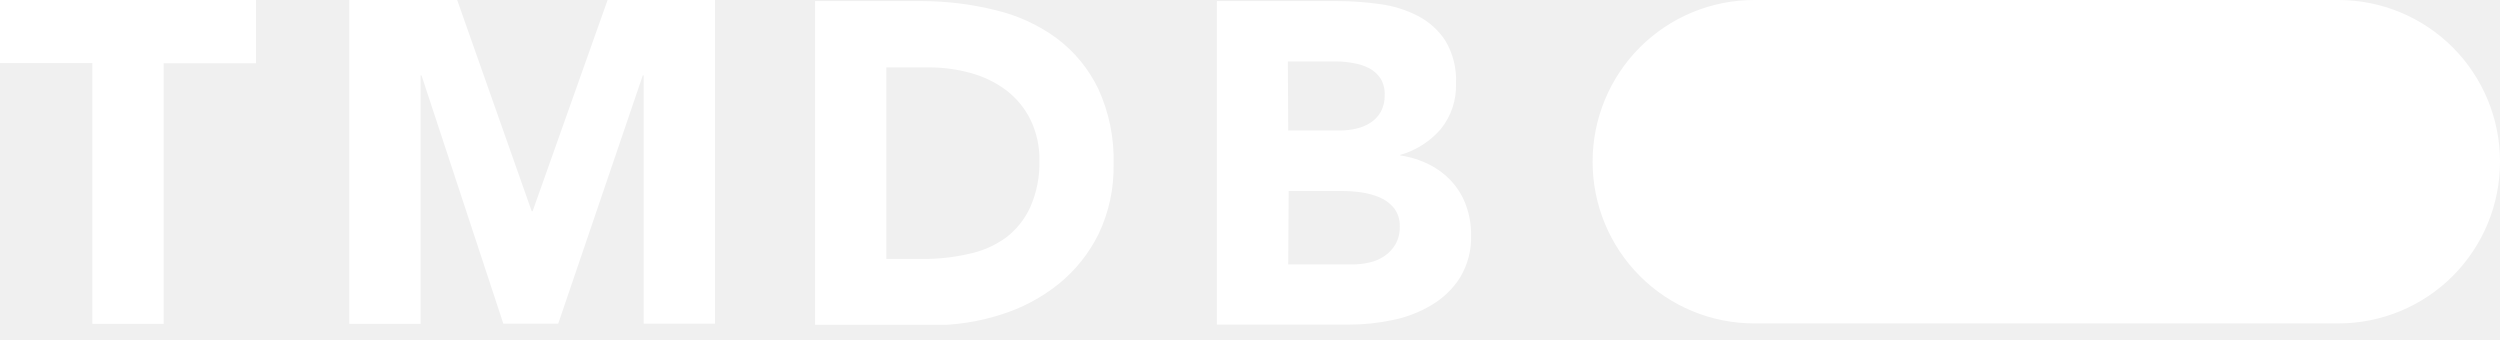
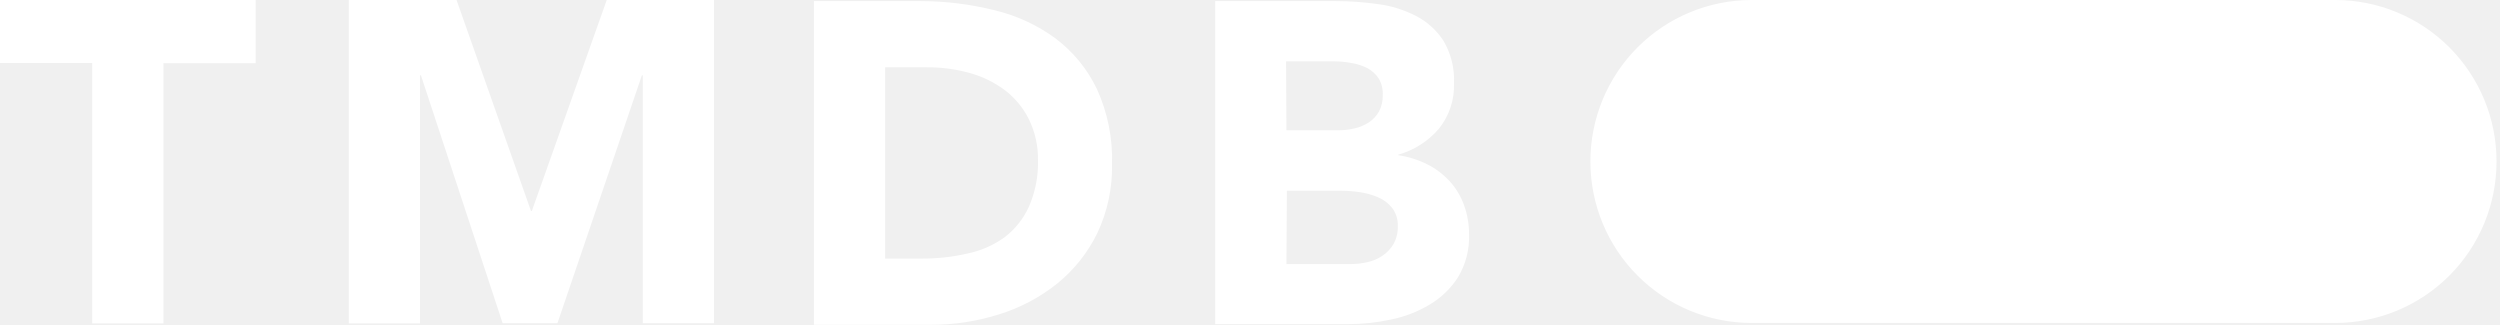
- <svg xmlns="http://www.w3.org/2000/svg" width="140" height="19" viewBox="0 0 140 19" fill="none">
-   <g clip-path="url(#clip0_708_948)">
-     <path d="M98.234 18.111H130.952C132.141 18.111 133.317 17.877 134.415 17.422C135.512 16.967 136.51 16.301 137.35 15.461C138.19 14.62 138.857 13.623 139.311 12.525C139.766 11.428 140 10.251 140 9.063C140.002 7.874 139.769 6.695 139.316 5.596C138.862 4.496 138.196 3.497 137.355 2.655C136.515 1.814 135.517 1.146 134.418 0.69C133.32 0.235 132.142 -1.71428e-06 130.952 0L98.234 0C97.044 -1.71428e-06 95.866 0.235 94.768 0.69C93.669 1.146 92.671 1.814 91.83 2.655C90.99 3.497 90.324 4.496 89.87 5.596C89.416 6.695 89.184 7.874 89.186 9.063C89.186 11.463 90.139 13.764 91.836 15.461C93.533 17.157 95.834 18.111 98.234 18.111ZM5.172 18.136H9.165V3.543H14.337V0H0V3.533H5.172V18.136ZM19.56 18.136H23.553V4.224H23.605L28.187 18.126H31.26L35.996 4.224H36.047V18.126H40.041V0H34.025L29.826 11.828H29.775L25.602 0H19.56V18.136ZM45.643 0.061H51.633C53.028 0.064 54.417 0.236 55.771 0.573C57.003 0.866 58.164 1.402 59.186 2.151C60.174 2.894 60.969 3.863 61.505 4.977C62.111 6.301 62.404 7.746 62.361 9.201C62.388 10.542 62.104 11.87 61.531 13.082C60.997 14.173 60.232 15.134 59.288 15.899C58.322 16.673 57.219 17.258 56.037 17.624C54.787 18.021 53.483 18.22 52.171 18.213H45.643V0.061ZM49.636 14.501H51.685C52.546 14.507 53.405 14.412 54.245 14.219C54.994 14.067 55.702 13.758 56.324 13.313C56.917 12.864 57.388 12.275 57.696 11.598C58.055 10.779 58.23 9.891 58.208 8.996C58.223 8.195 58.048 7.402 57.696 6.682C57.377 6.044 56.916 5.487 56.349 5.054C55.76 4.616 55.095 4.292 54.388 4.096C53.608 3.878 52.802 3.77 51.992 3.774H49.636V14.501ZM68.146 0.061H74.905C75.698 0.062 76.491 0.118 77.276 0.23C78.021 0.327 78.743 0.552 79.411 0.896C80.035 1.22 80.564 1.7 80.947 2.289C81.372 3.008 81.577 3.836 81.536 4.67C81.571 5.599 81.267 6.509 80.681 7.23C80.083 7.923 79.294 8.425 78.413 8.674V8.705C78.98 8.786 79.53 8.958 80.041 9.217C80.513 9.454 80.938 9.775 81.295 10.164C81.649 10.554 81.922 11.009 82.099 11.505C82.29 12.03 82.385 12.585 82.381 13.144C82.412 13.985 82.198 14.817 81.766 15.54C81.365 16.169 80.821 16.695 80.179 17.076C79.504 17.481 78.765 17.767 77.993 17.921C77.197 18.092 76.385 18.178 75.571 18.177H68.146V0.061ZM72.14 7.307H75.033C75.34 7.308 75.646 7.274 75.945 7.204C76.23 7.142 76.503 7.03 76.749 6.871C76.989 6.717 77.187 6.506 77.327 6.257C77.477 5.974 77.551 5.656 77.542 5.335C77.559 5.01 77.48 4.686 77.317 4.403C77.158 4.162 76.942 3.963 76.687 3.825C76.402 3.682 76.096 3.583 75.781 3.533C75.469 3.473 75.151 3.442 74.834 3.441H72.12L72.14 7.307ZM72.14 14.808H75.725C76.04 14.809 76.354 14.774 76.662 14.706C76.967 14.643 77.258 14.521 77.517 14.347C77.775 14.177 77.99 13.949 78.146 13.681C78.315 13.376 78.398 13.031 78.387 12.683C78.401 12.316 78.289 11.954 78.07 11.659C77.855 11.393 77.576 11.185 77.261 11.055C76.933 10.918 76.588 10.823 76.237 10.773C75.889 10.724 75.538 10.698 75.187 10.696H72.166L72.14 14.808Z" fill="white" />
-   </g>
-   <defs>
-     <clipPath id="clip0_708_948">
-       <rect width="140" height="18.187" fill="white" />
-     </clipPath>
-   </defs>
+ <svg xmlns="http://www.w3.org/2000/svg" width="185" height="24" viewBox="0 0 185 24" fill="none">
+   <path d="M129.628 23.899H172.804C174.372 23.899 175.924 23.59 177.373 22.99C178.822 22.39 180.138 21.51 181.246 20.402C182.355 19.293 183.234 17.977 183.834 16.528C184.434 15.08 184.743 13.527 184.743 11.96C184.746 10.39 184.439 8.835 183.84 7.384C183.241 5.933 182.362 4.615 181.254 3.504C180.145 2.393 178.828 1.512 177.378 0.911C175.928 0.309 174.374 -2.26215e-06 172.804 0L129.628 0C128.059 -2.26215e-06 126.505 0.309 125.055 0.911C123.605 1.512 122.288 2.393 121.179 3.504C120.07 4.615 119.191 5.933 118.592 7.384C117.993 8.835 117.687 10.39 117.689 11.96C117.689 15.126 118.947 18.163 121.186 20.402C123.425 22.641 126.462 23.899 129.628 23.899ZM6.824 23.932H12.095V4.676H18.919V0H0V4.662H6.824V23.932ZM25.811 23.932H31.081V5.574H31.149L37.196 23.919H41.25L47.5 5.574H47.568V23.919H52.838V0H44.899L39.358 15.608H39.291L33.784 0H25.811V23.932ZM60.23 0.081H68.135C69.976 0.084 71.809 0.311 73.595 0.757C75.221 1.143 76.753 1.85 78.101 2.838C79.405 3.818 80.455 5.097 81.162 6.568C81.962 8.314 82.348 10.222 82.29 12.142C82.327 13.911 81.952 15.664 81.196 17.264C80.492 18.703 79.482 19.971 78.237 20.98C76.962 22.002 75.507 22.774 73.946 23.257C72.296 23.78 70.575 24.043 68.845 24.034H60.23V0.081ZM65.5 19.135H68.203C69.339 19.143 70.473 19.018 71.581 18.764C72.57 18.563 73.504 18.155 74.324 17.568C75.107 16.975 75.729 16.197 76.135 15.304C76.61 14.223 76.84 13.052 76.811 11.872C76.831 10.814 76.599 9.768 76.135 8.818C75.714 7.976 75.106 7.241 74.358 6.669C73.581 6.092 72.704 5.663 71.77 5.405C70.741 5.118 69.677 4.974 68.608 4.98H65.5V19.135ZM89.926 0.081H98.845C99.891 0.082 100.937 0.156 101.973 0.304C102.956 0.431 103.909 0.729 104.791 1.182C105.614 1.61 106.312 2.243 106.818 3.02C107.378 3.969 107.648 5.061 107.595 6.162C107.641 7.388 107.24 8.589 106.466 9.541C105.677 10.455 104.636 11.118 103.473 11.446V11.486C104.221 11.593 104.947 11.822 105.622 12.162C106.245 12.475 106.806 12.899 107.277 13.412C107.744 13.927 108.105 14.528 108.338 15.182C108.589 15.875 108.715 16.608 108.709 17.345C108.75 18.455 108.468 19.553 107.899 20.507C107.369 21.337 106.651 22.031 105.804 22.534C104.914 23.068 103.938 23.445 102.919 23.649C101.869 23.874 100.797 23.987 99.723 23.986H89.926V0.081ZM95.196 9.642H99.013C99.418 9.644 99.822 9.599 100.216 9.507C100.593 9.425 100.952 9.276 101.277 9.068C101.594 8.863 101.856 8.585 102.041 8.257C102.238 7.883 102.336 7.464 102.324 7.041C102.346 6.611 102.243 6.183 102.027 5.811C101.817 5.492 101.532 5.229 101.196 5.047C100.819 4.858 100.416 4.728 100 4.662C99.588 4.583 99.17 4.542 98.75 4.541H95.169L95.196 9.642ZM95.196 19.541H99.926C100.342 19.542 100.756 19.496 101.162 19.405C101.566 19.323 101.949 19.162 102.291 18.932C102.631 18.707 102.916 18.407 103.122 18.054C103.344 17.651 103.453 17.196 103.439 16.736C103.457 16.252 103.309 15.775 103.02 15.385C102.737 15.034 102.37 14.76 101.953 14.588C101.52 14.408 101.066 14.283 100.601 14.216C100.142 14.151 99.68 14.117 99.216 14.115H95.23L95.196 19.541Z" fill="white" />
</svg>
